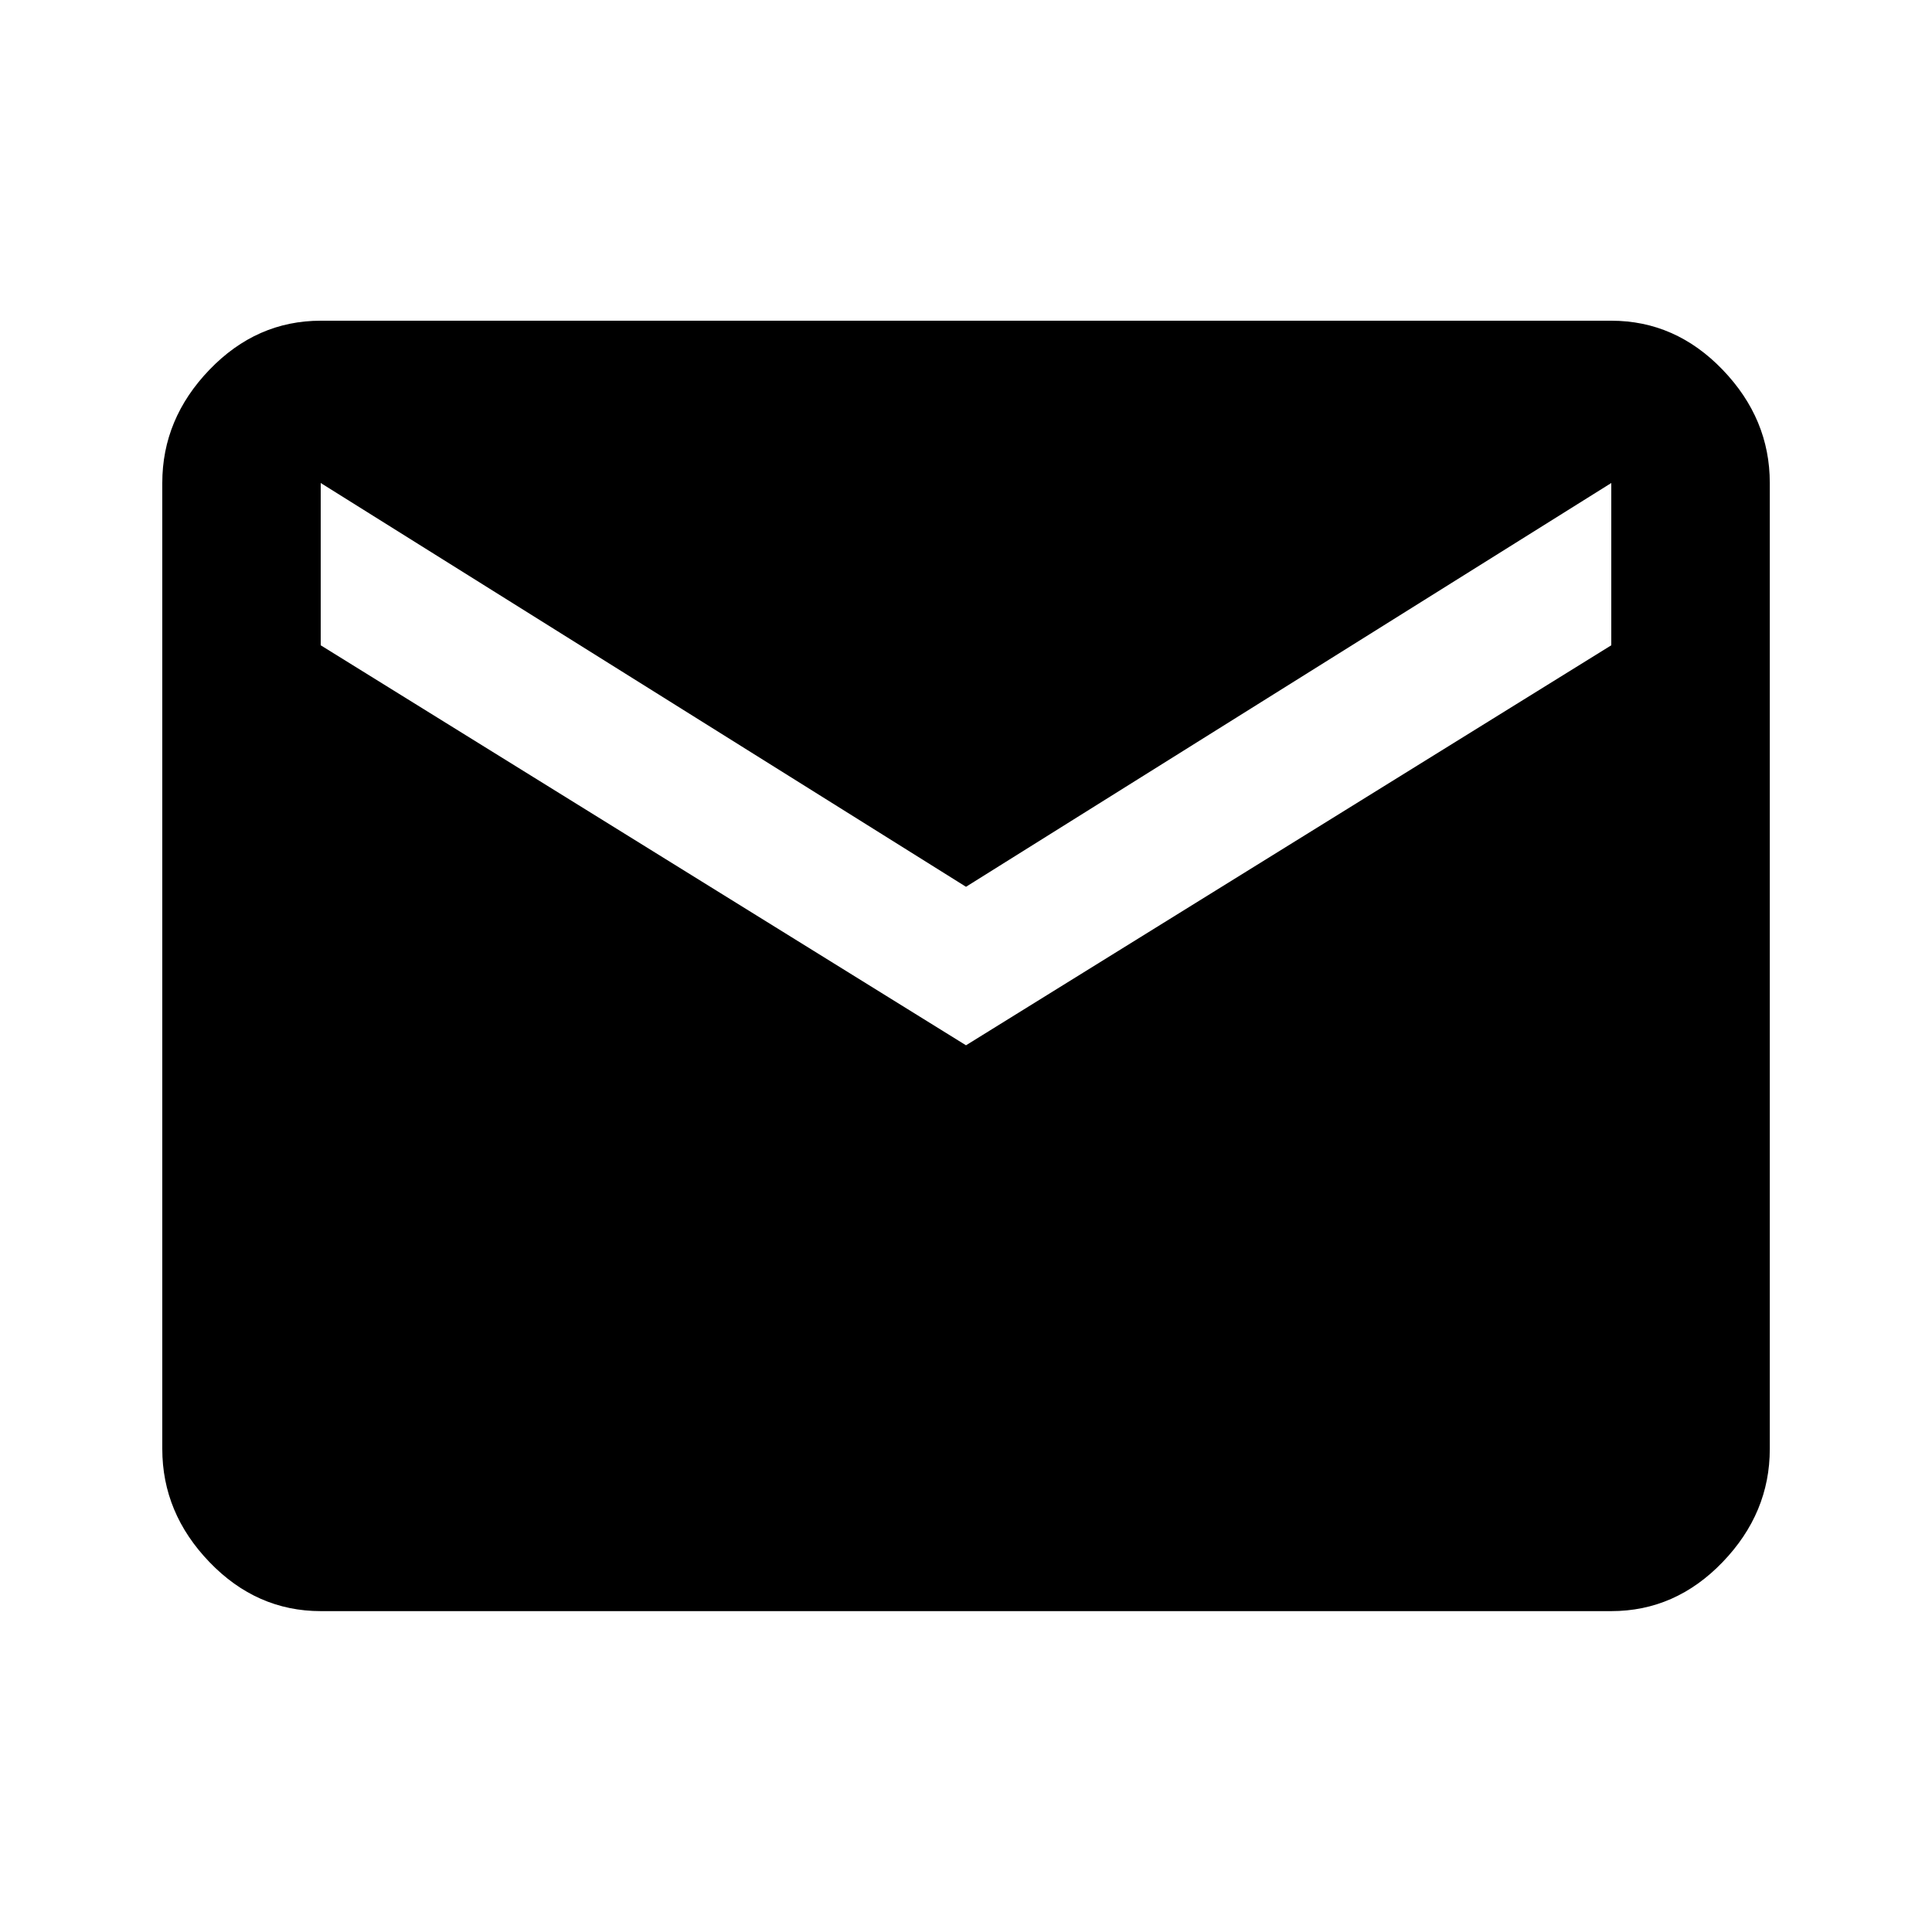
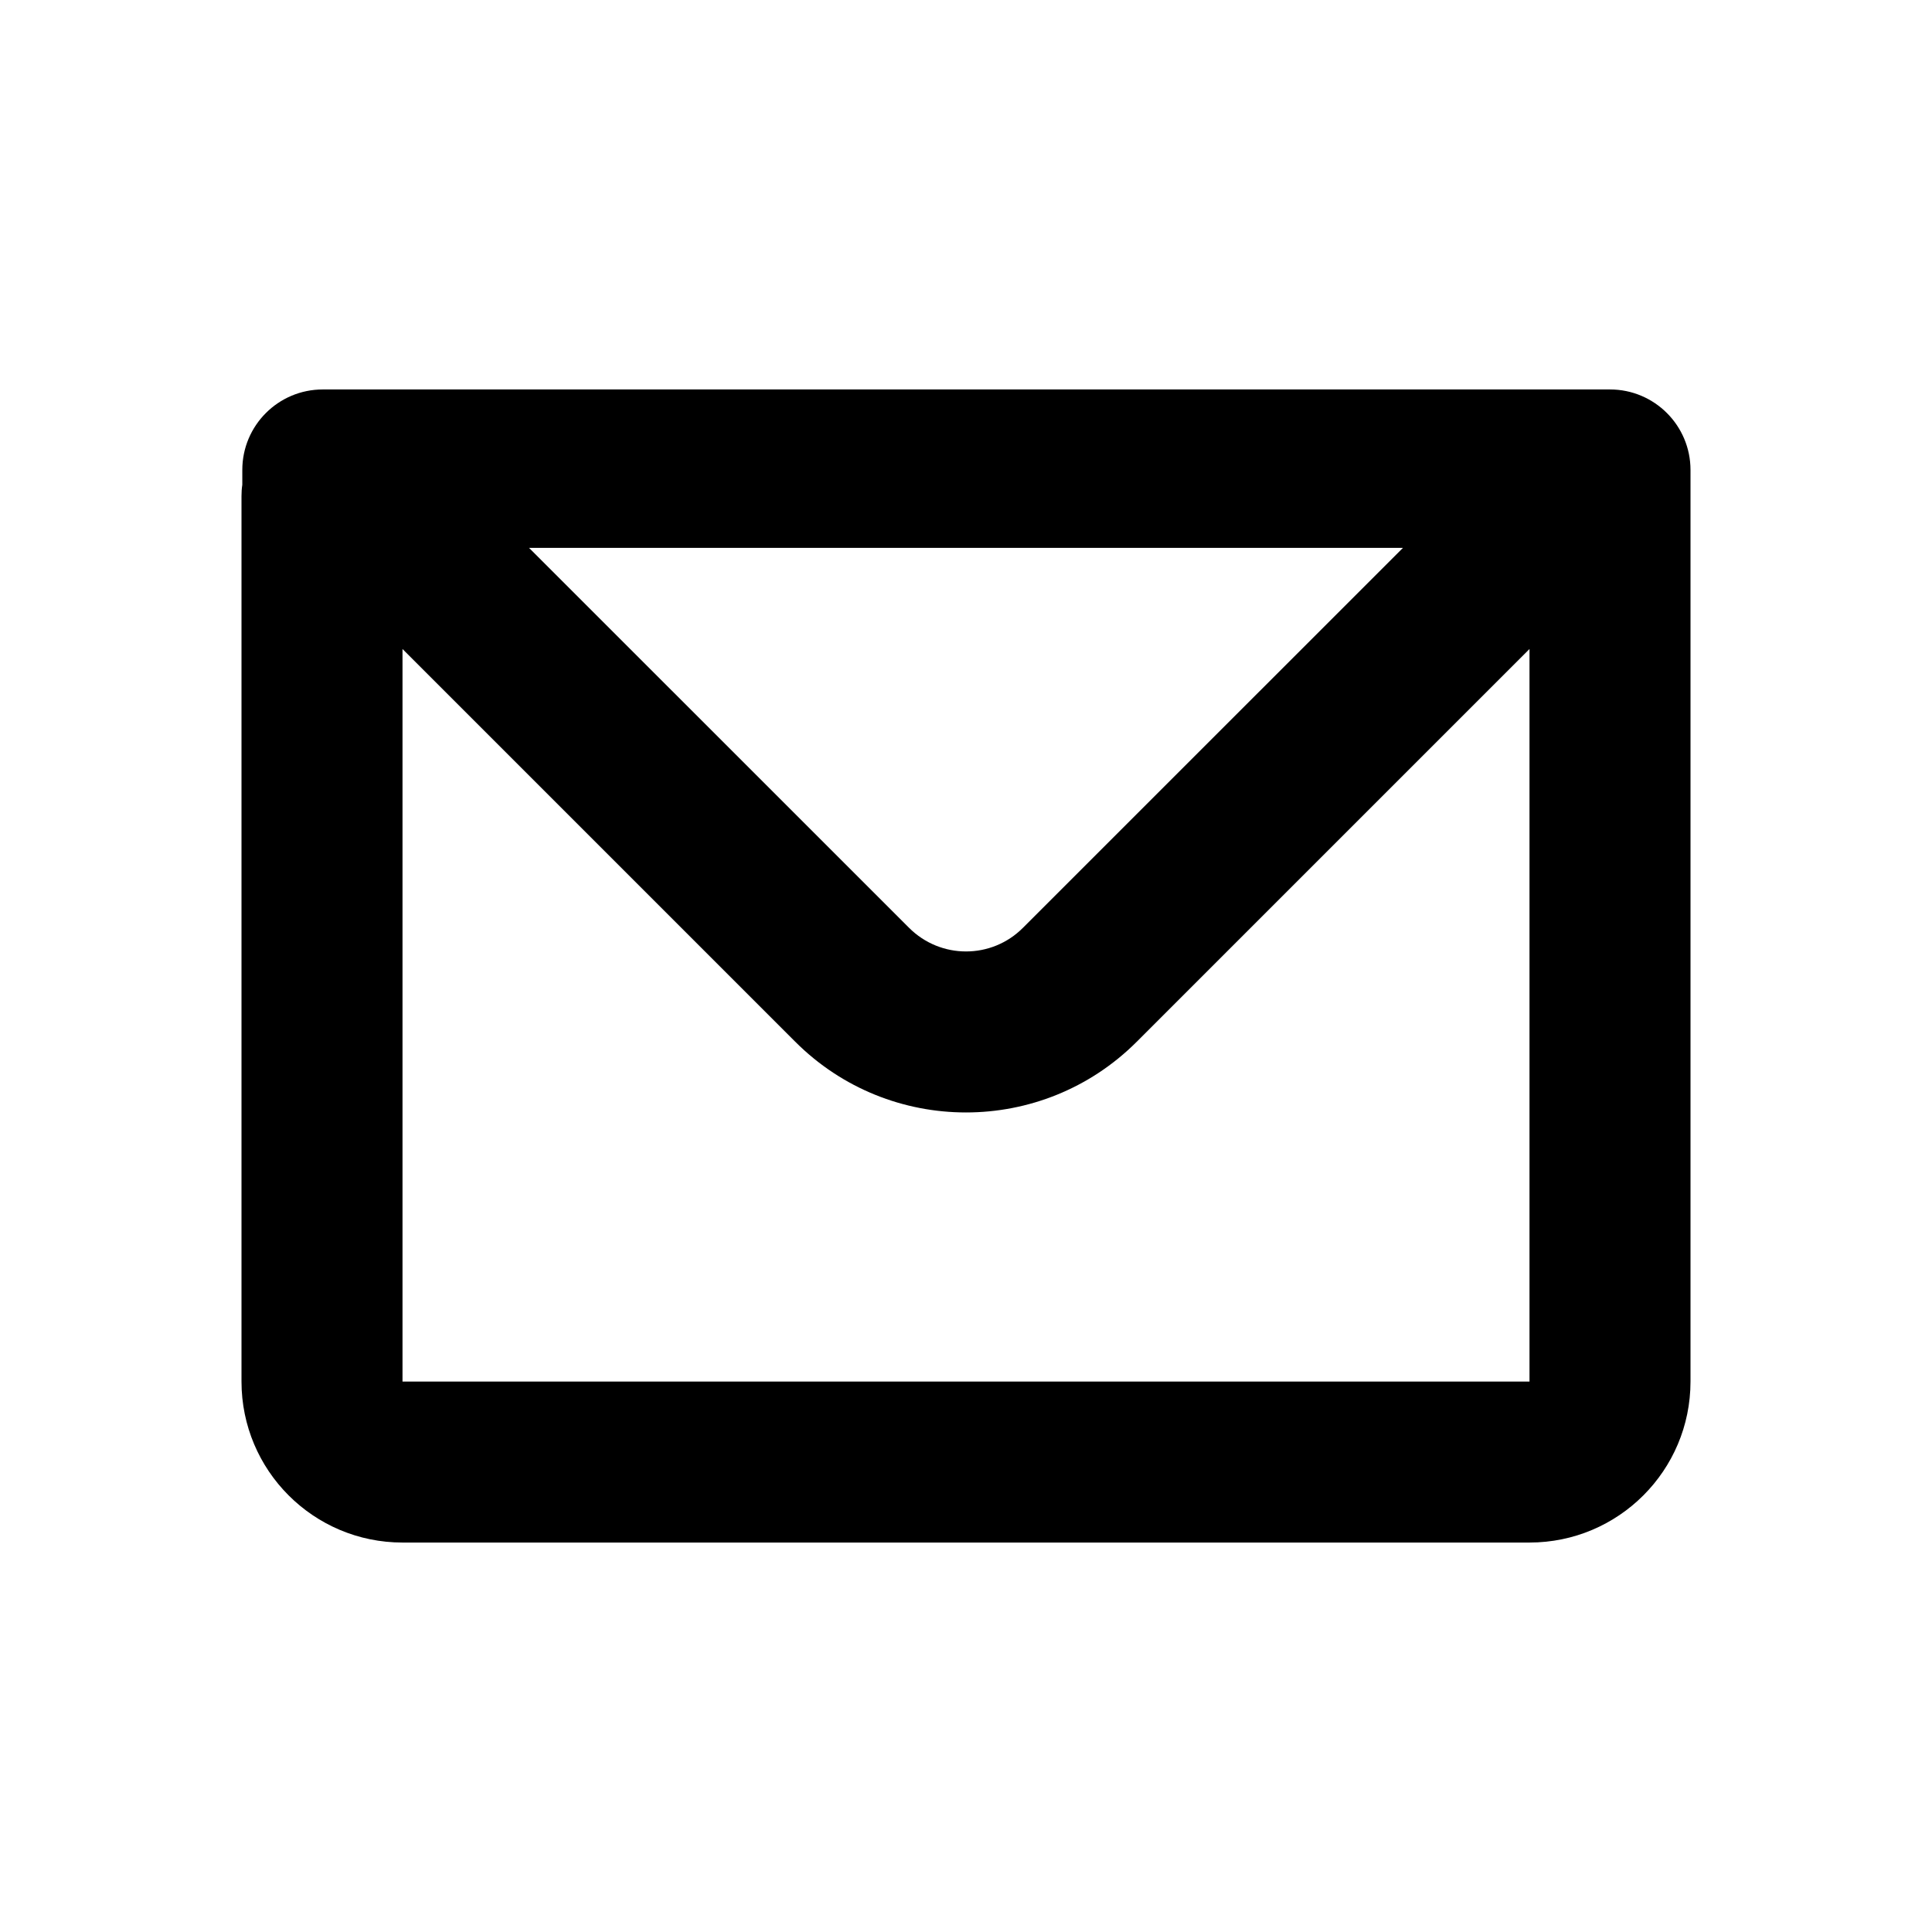
- <svg xmlns="http://www.w3.org/2000/svg" class="icon" style="width: 1em; height: 1em;vertical-align: middle;fill: currentColor;overflow: hidden;" viewBox="0 0 1024 1024" version="1.1">
-   <path d="M854.016 342.016l0-86.016-342.016 214.016-342.016-214.016 0 86.016 342.016 212.011zM854.016 169.984q34.005 0 59.008 25.984t25.003 59.989l0 512q0 34.005-25.003 59.989t-59.008 25.984l-683.989 0q-34.005 0-59.008-25.984t-25.003-59.989l0-512q0-34.005 25.003-59.989t59.008-25.984l683.989 0z" />
+ <svg xmlns="http://www.w3.org/2000/svg" width="24" height="24" viewBox="0 0 24 24" fill="none">
+   <path fill-rule="evenodd" clip-rule="evenodd" d="M3.01 5.838C3.01 5.286 3.457 4.838 4.01 4.838H20C20.552 4.838 21 5.286 21 5.838V17.162C21 18.267 20.105 19.162 19 19.162H5C3.895 19.162 3 18.267 3 17.162V6.162C3 6.114 3.003 6.068 3.01 6.022V5.838ZM5 8.062V17.162H19V8.062L14.121 12.941C12.95 14.112 11.05 14.112 9.879 12.941L5 8.062ZM6.572 6.806H17.428L12.707 11.526C12.317 11.917 11.684 11.917 11.293 11.526L6.572 6.806Z" fill="currentColor" />
</svg>
